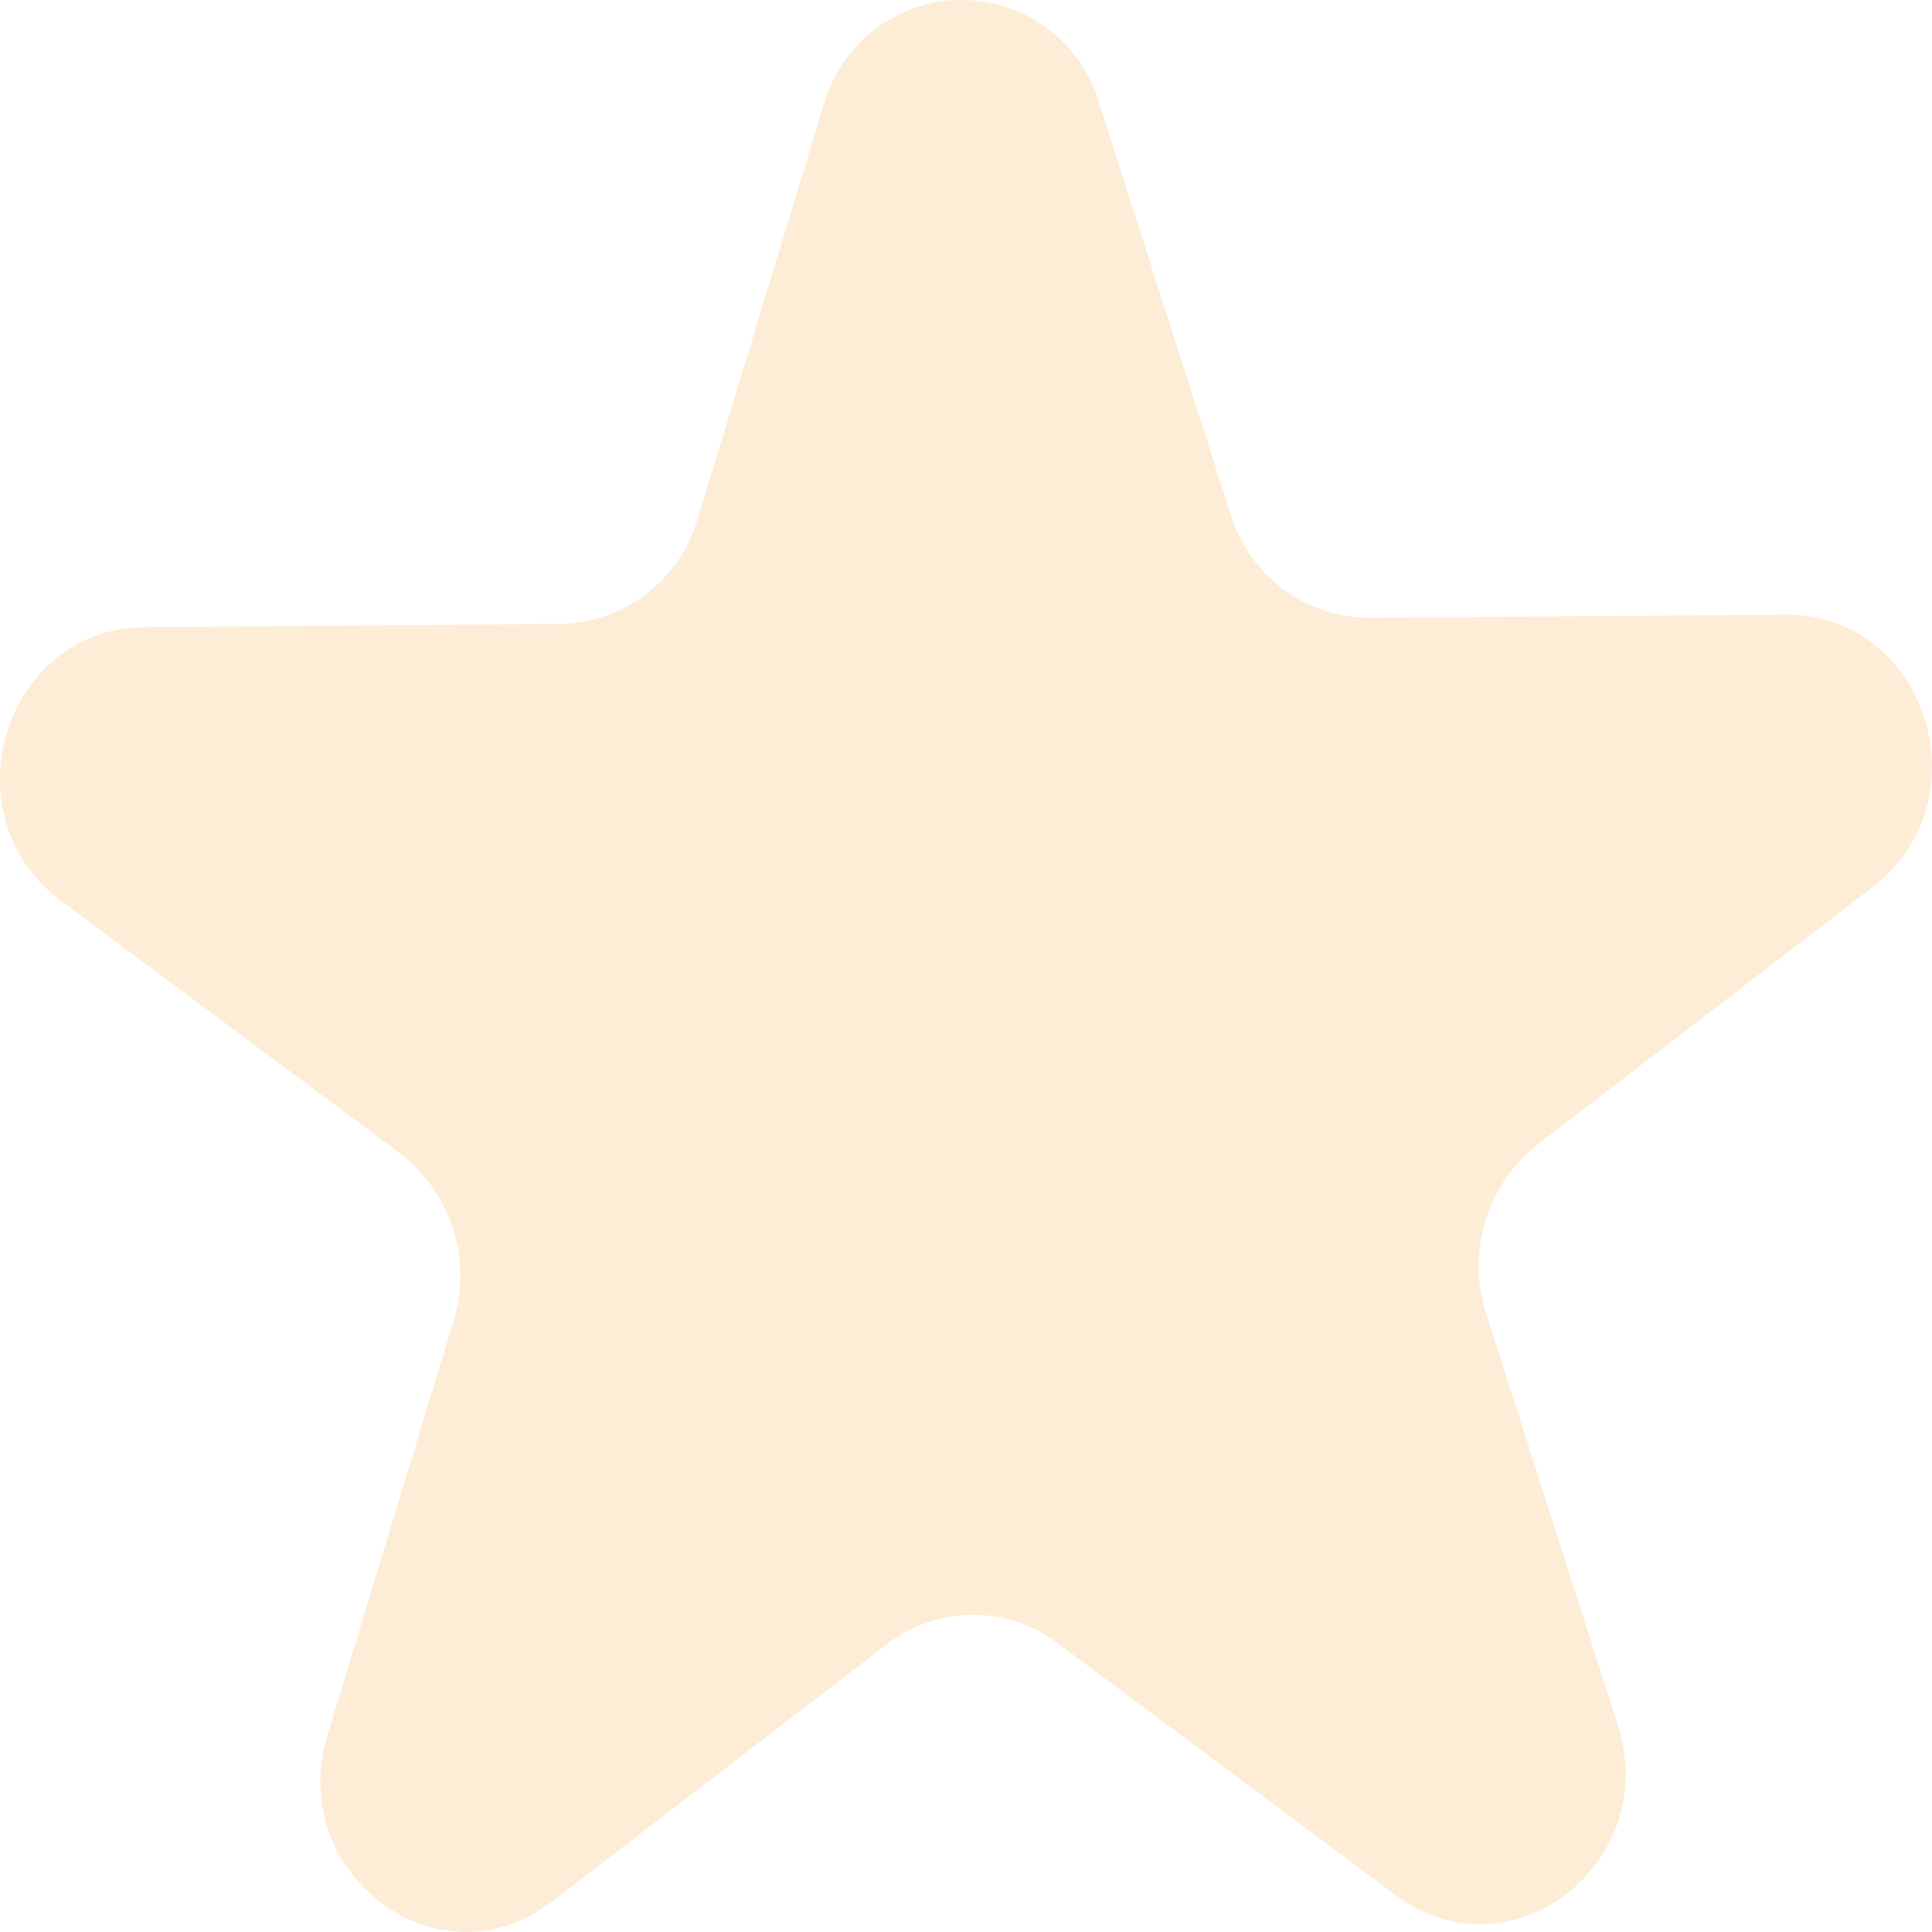
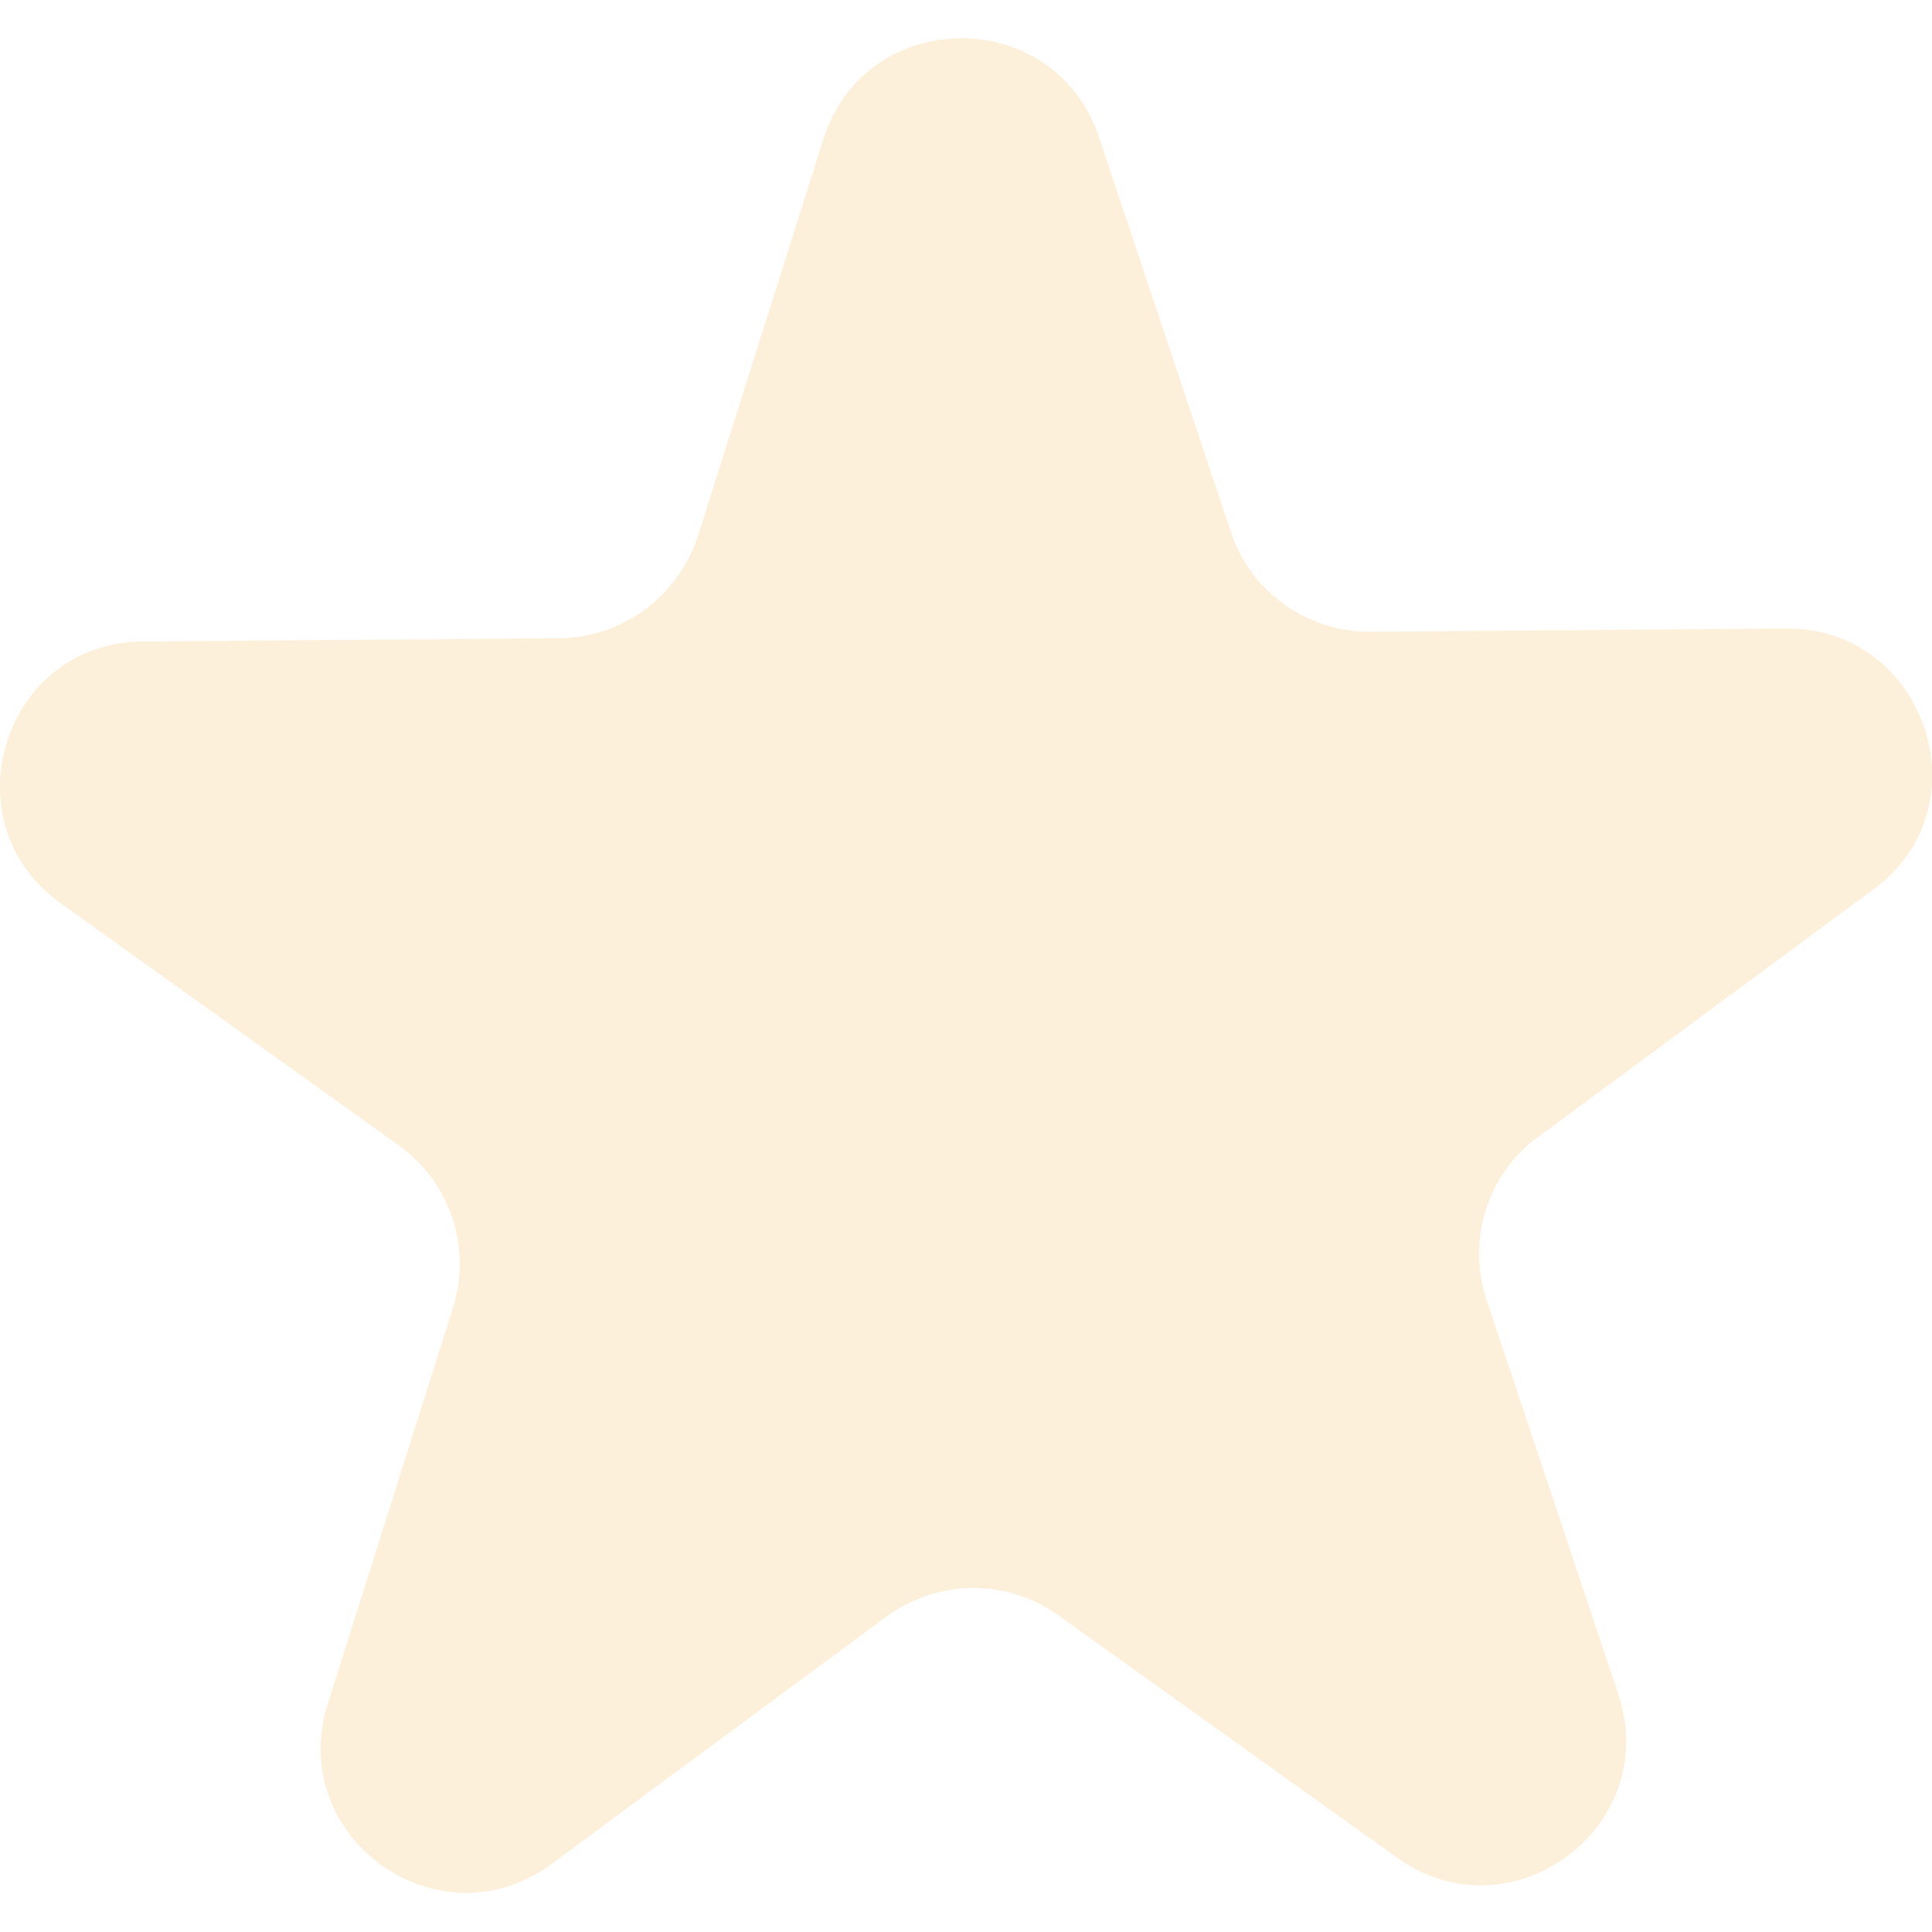
- <svg xmlns="http://www.w3.org/2000/svg" width="177" height="176.999" viewBox="0 0 177 176.999">
-   <g id="Vector_Smart_Object" data-name="Vector Smart Object" transform="translate(-6245.647 -9119.229)" opacity="0.2">
-     <path id="Path_30" data-name="Path 30" d="M6409.249,9175.539l-38.15.29a13.317,13.317,0,0,1-12.692-9.452l-12.052-37.685a13.127,13.127,0,0,0-25.264.188l-11.52,37.86a13.371,13.371,0,0,1-12.571,9.653l-38.138.29c-12.874.088-18.1,17.269-7.639,25.072l31.029,23.109a14.153,14.153,0,0,1,4.933,15.432l-11.532,37.86c-3.88,12.775,10.2,23.26,20.55,15.3l30.7-23.587a12.858,12.858,0,0,1,15.606-.113l31.03,23.121c10.457,7.791,24.394-2.907,20.32-15.619l-12.052-37.685a14.156,14.156,0,0,1,4.715-15.494l30.7-23.587C6427.574,9192.544,6422.11,9175.438,6409.249,9175.539Z" fill="#faa531" />
-   </g>
+ <svg xmlns="http://www.w3.org/2000/svg" viewBox="0 0 178.6 178.6">
+   <path d="M165.1 58.1l-38.5.3c-5.8 0-11-3.7-12.8-9.2l-12.2-36.5C97.5.4 80 .5 76.1 12.9L64.5 49.6c-1.8 5.5-6.9 9.3-12.7 9.4l-38.5.3C.3 59.3-4.9 76 5.6 83.5l31.3 22.4c4.7 3.4 6.7 9.4 5 14.9l-11.6 36.7C26.4 169.9 40.6 180 51 172.3l31-22.9c4.7-3.4 11-3.5 15.8-.1l31.3 22.4c10.6 7.6 24.6-2.8 20.5-15.1l-12.2-36.5c-1.8-5.5.1-11.6 4.8-15l31-22.9c10.4-7.6 4.8-24.2-8.1-24.1z" fill="#fdf0da" />
</svg>
